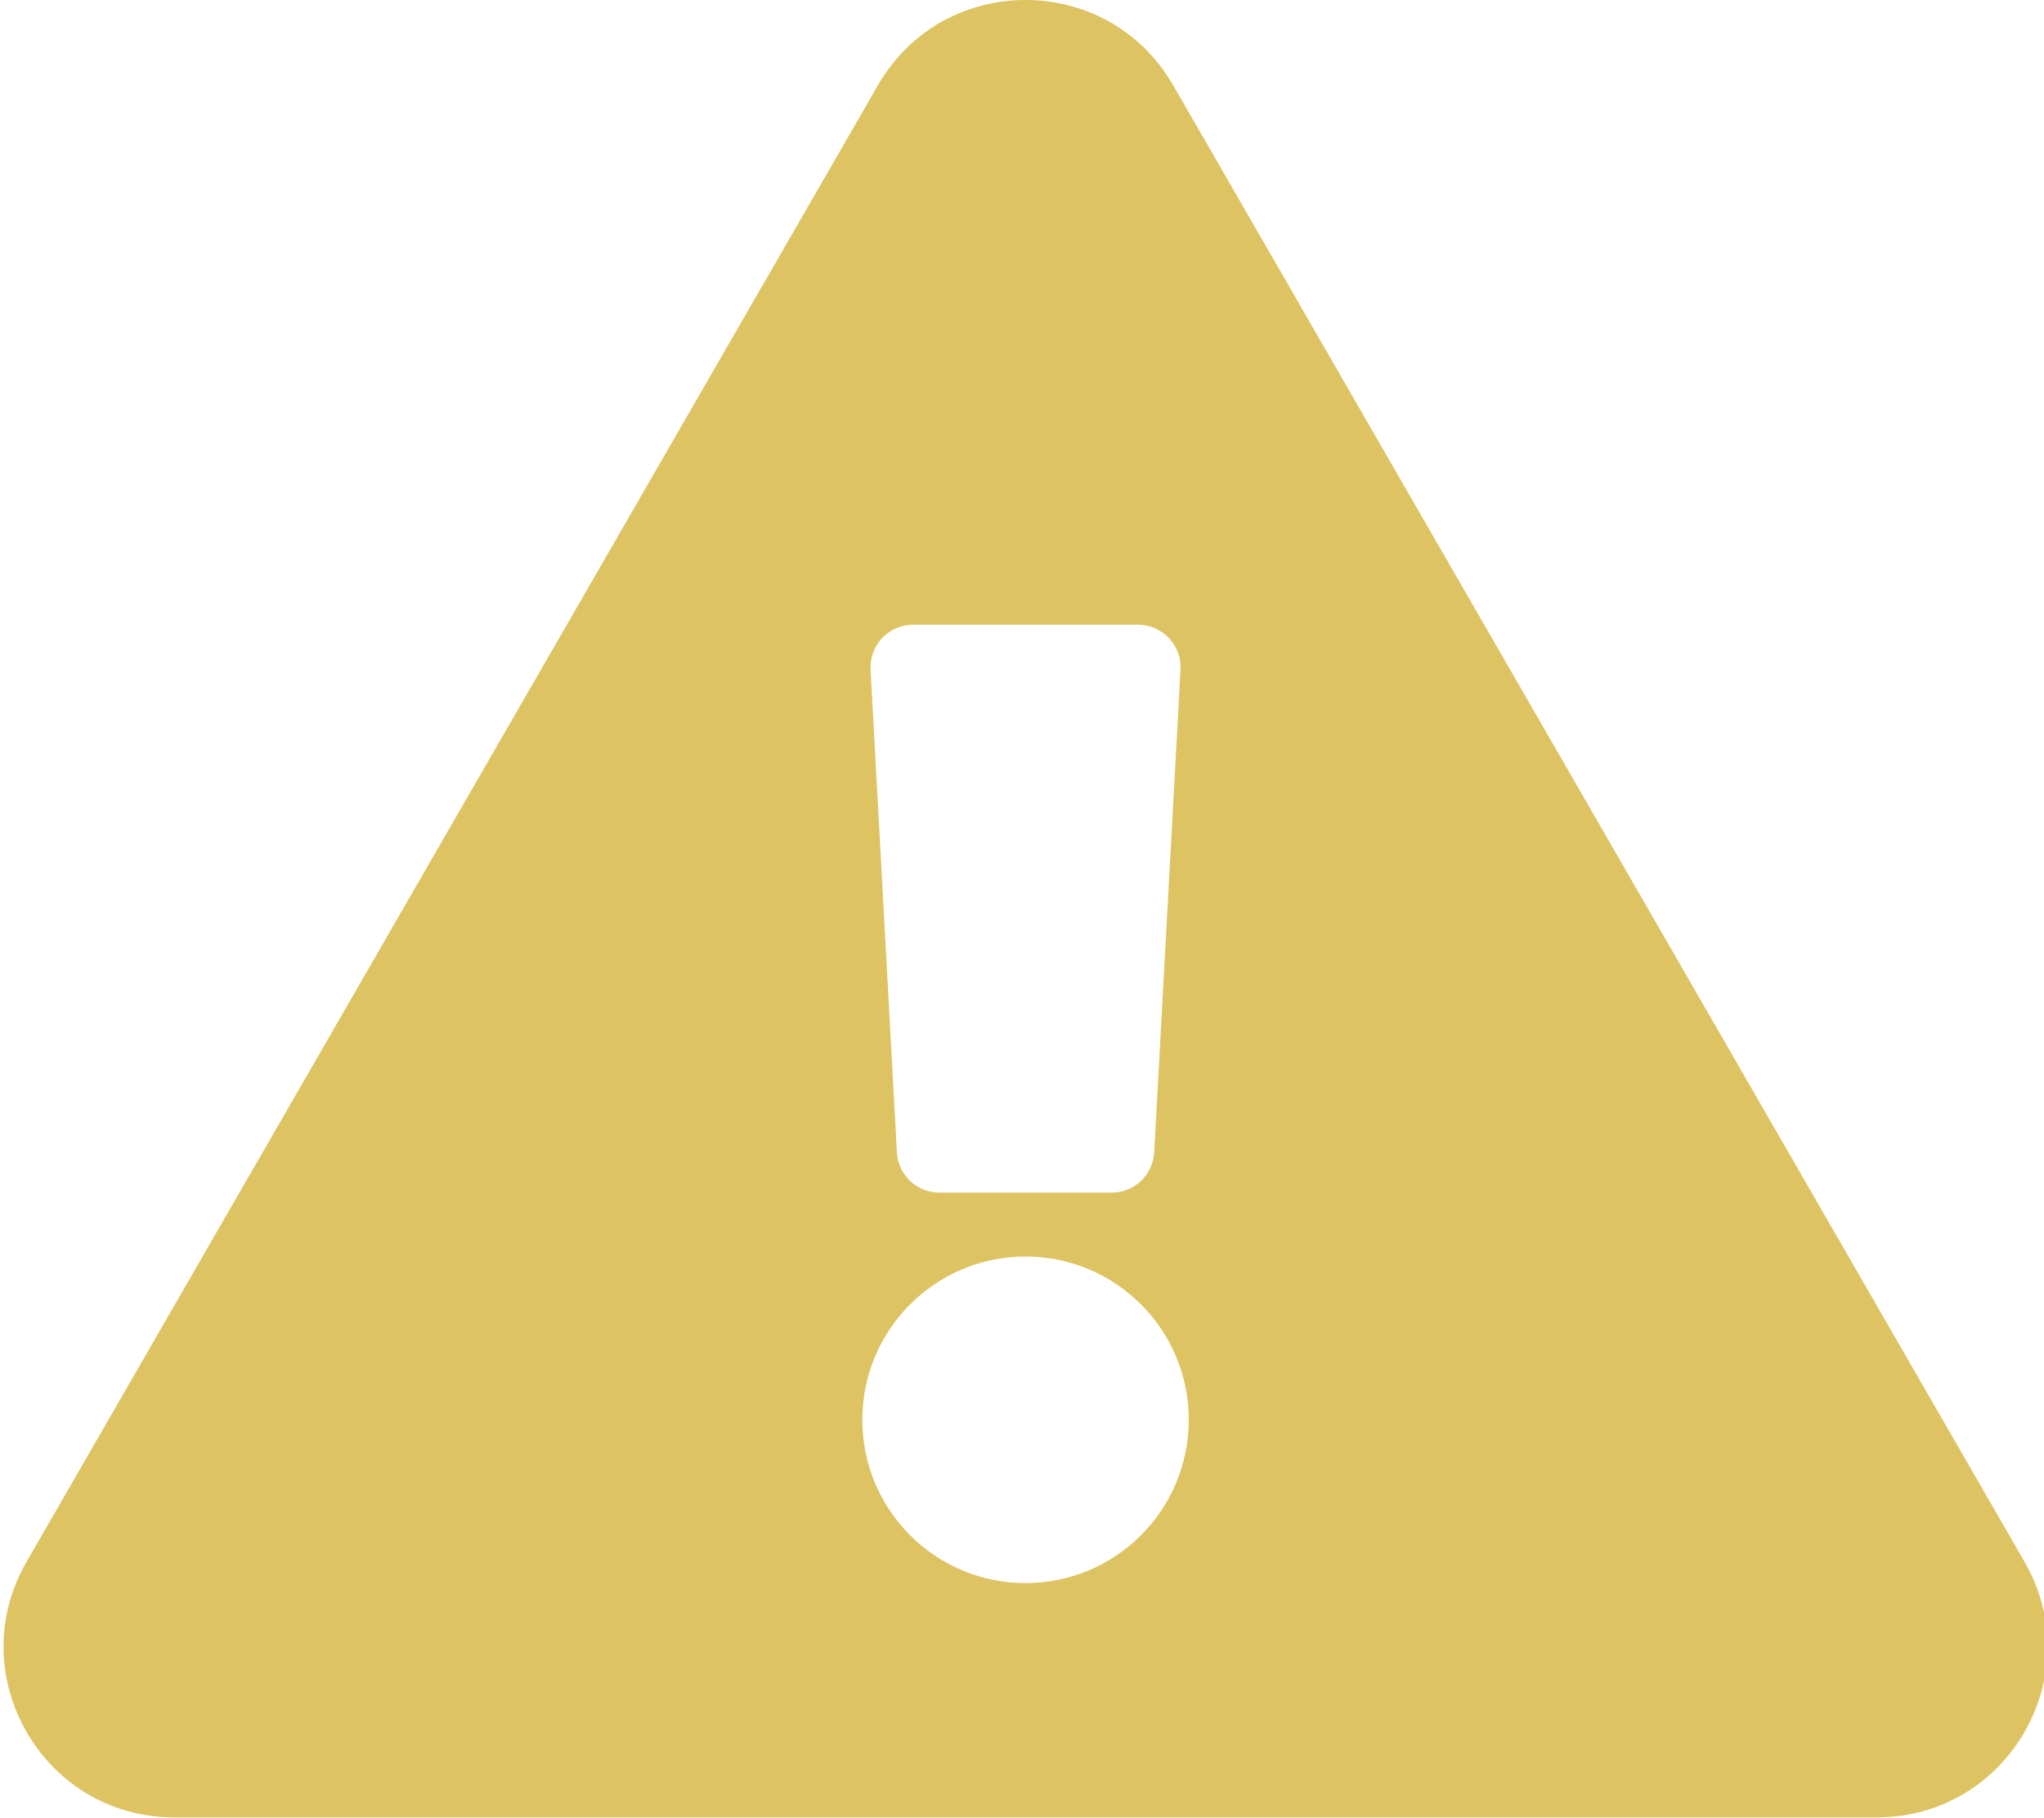
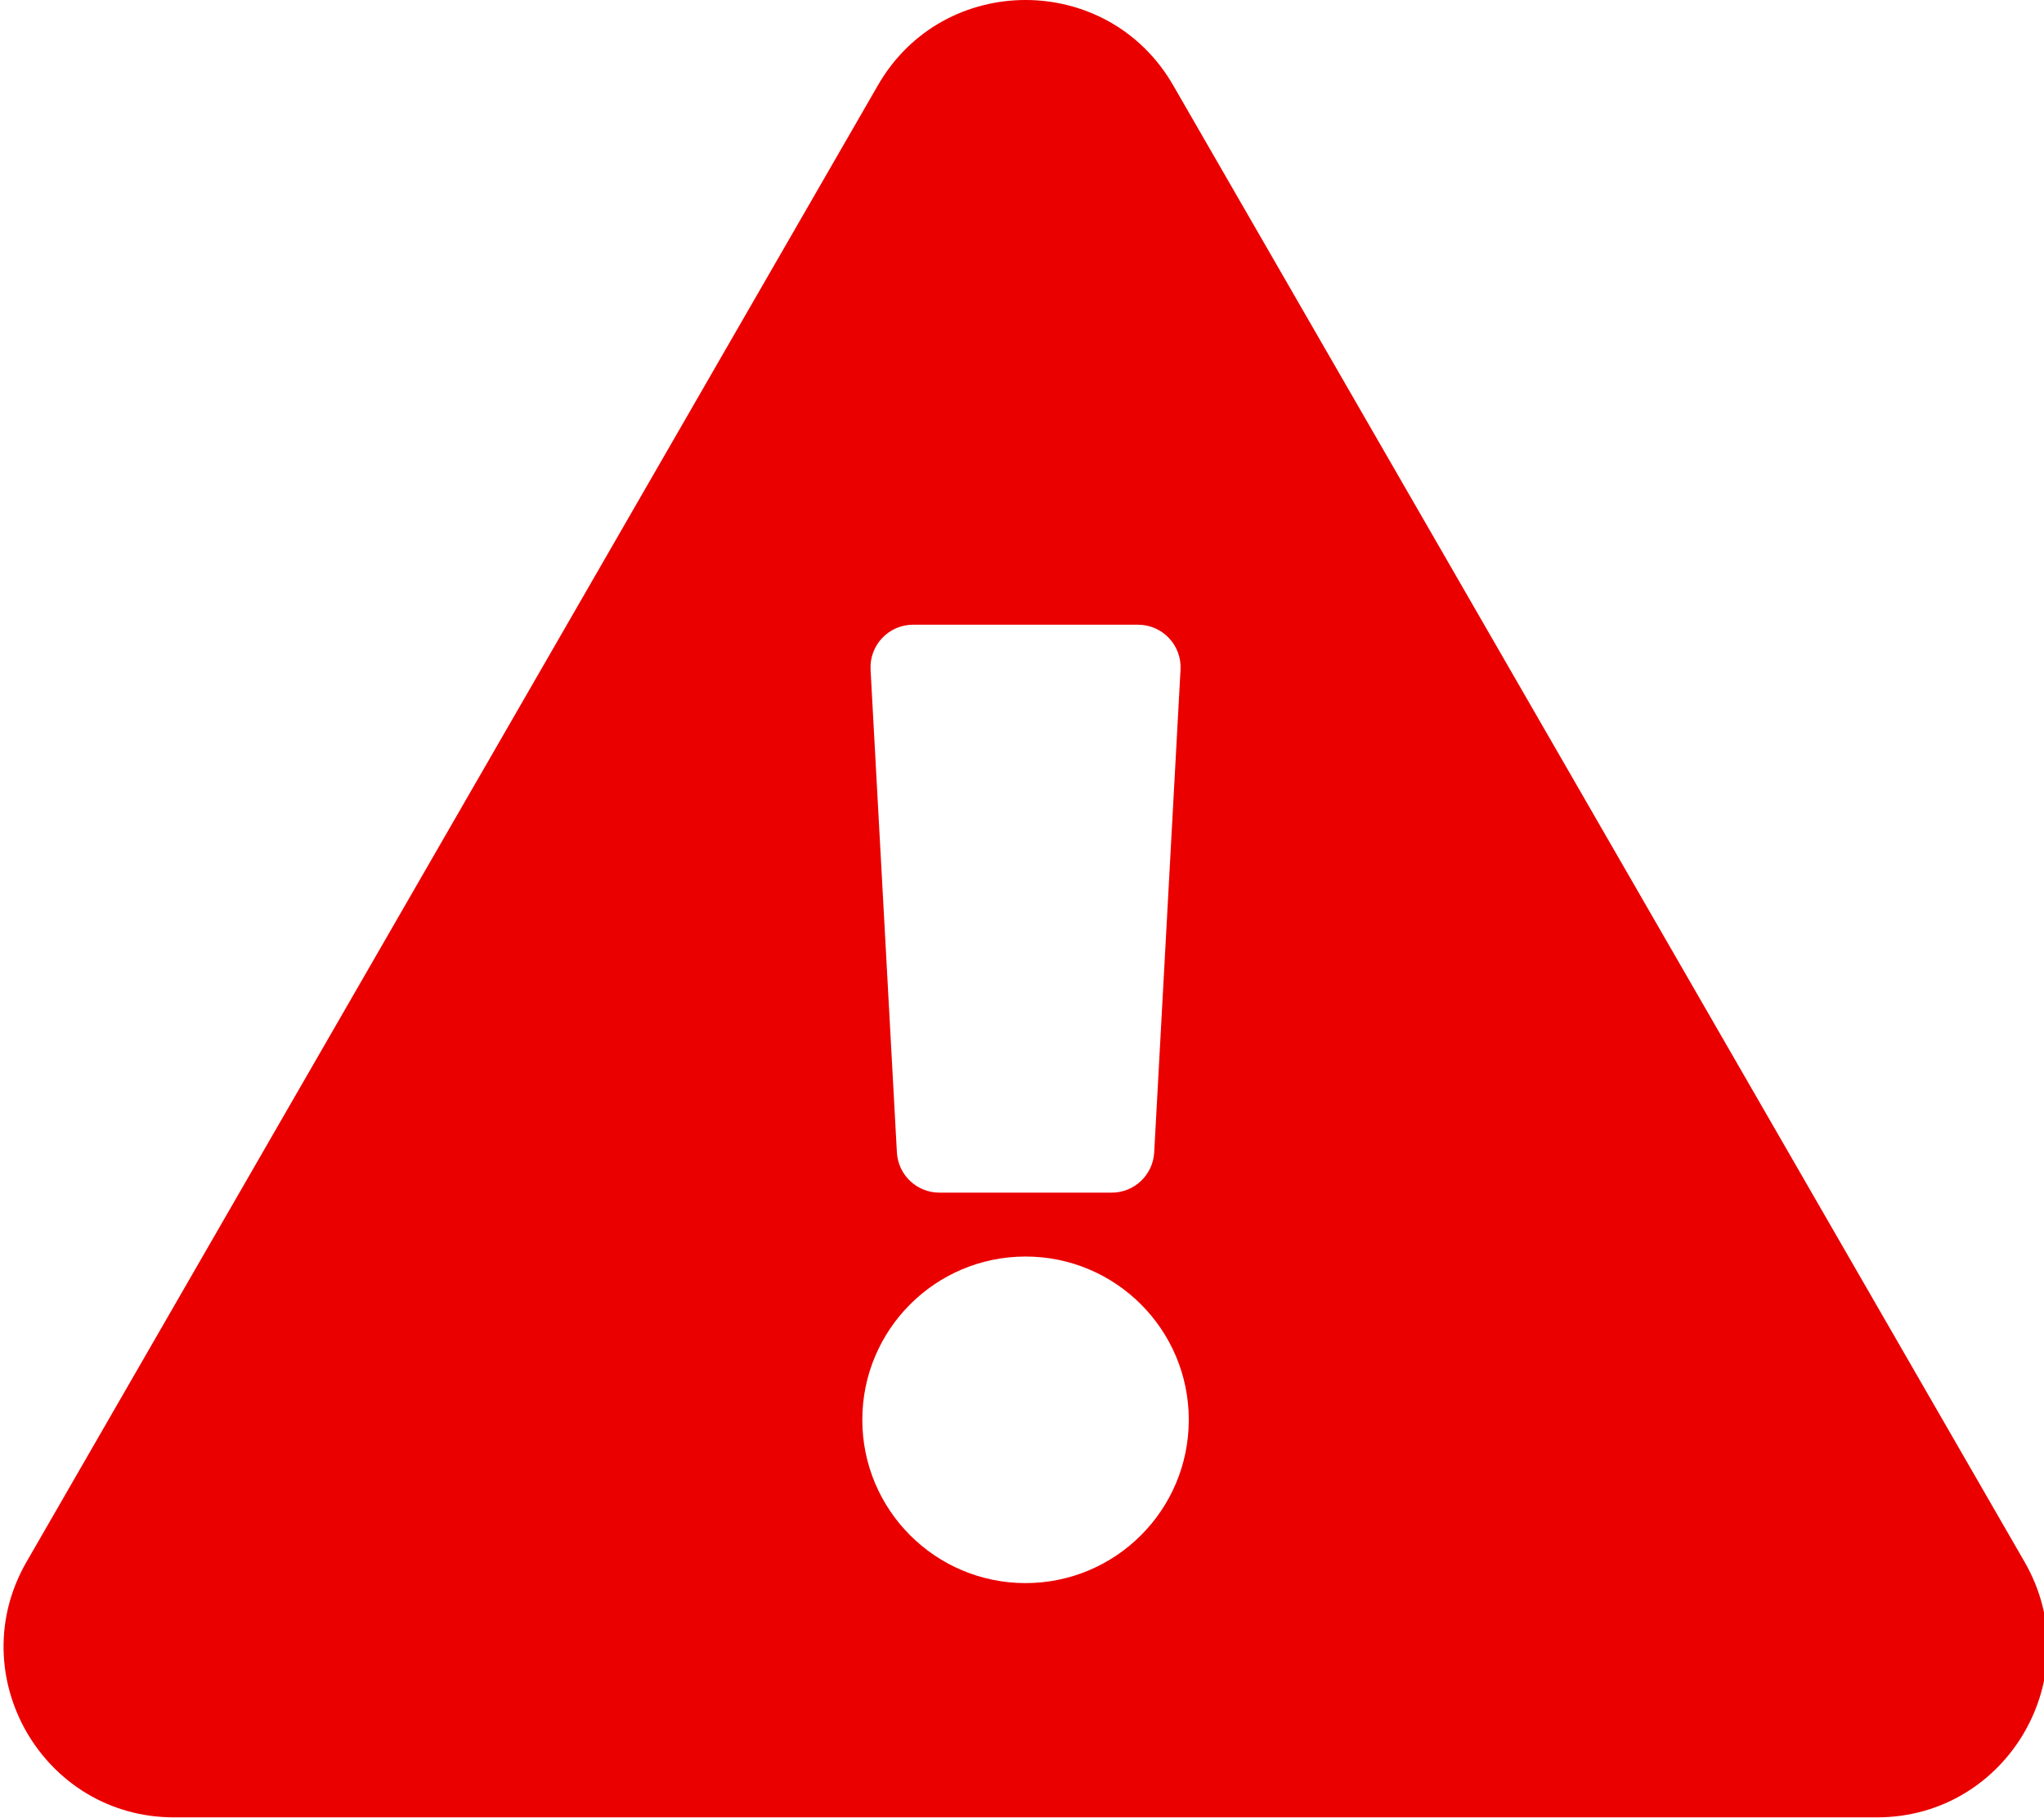
<svg xmlns="http://www.w3.org/2000/svg" width="576px" height="512px" viewBox="0 0 576 512" version="1.1">
  <g id="retraction-watch-icon-2" stroke="none" stroke-width="1" fill="none" fill-rule="evenodd">
-     <g id="exclamation-triangle" transform="translate(1, 0)" fill="#DDC362" fill-rule="nonzero">
+     <g id="exclamation-triangle" transform="translate(1, 0)" fill="#EB0000" fill-rule="nonzero">
      <path d="M569.517,440.013 C587.975,472.007 564.806,512 527.94,512 L48.054,512 C11.117,512 -11.945,471.945 6.477,440.013 L246.423,23.985 C264.89,-8.024 311.143,-7.966 329.577,23.985 L569.517,440.013 Z M288,354 C262.595,354 242,374.595 242,400 C242,425.405 262.595,446 288,446 C313.405,446 334,425.405 334,400 C334,374.595 313.405,354 288,354 Z M244.327,188.654 L251.745,324.654 C252.092,331.018 257.354,336 263.727,336 L312.273,336 C318.646,336 323.908,331.018 324.255,324.654 L331.673,188.654 C332.048,181.78 326.575,176 319.691,176 L256.308,176 C249.424,176 243.952,181.78 244.327,188.654 L244.327,188.654 Z" id="Shape" />
    </g>
  </g>
</svg>
